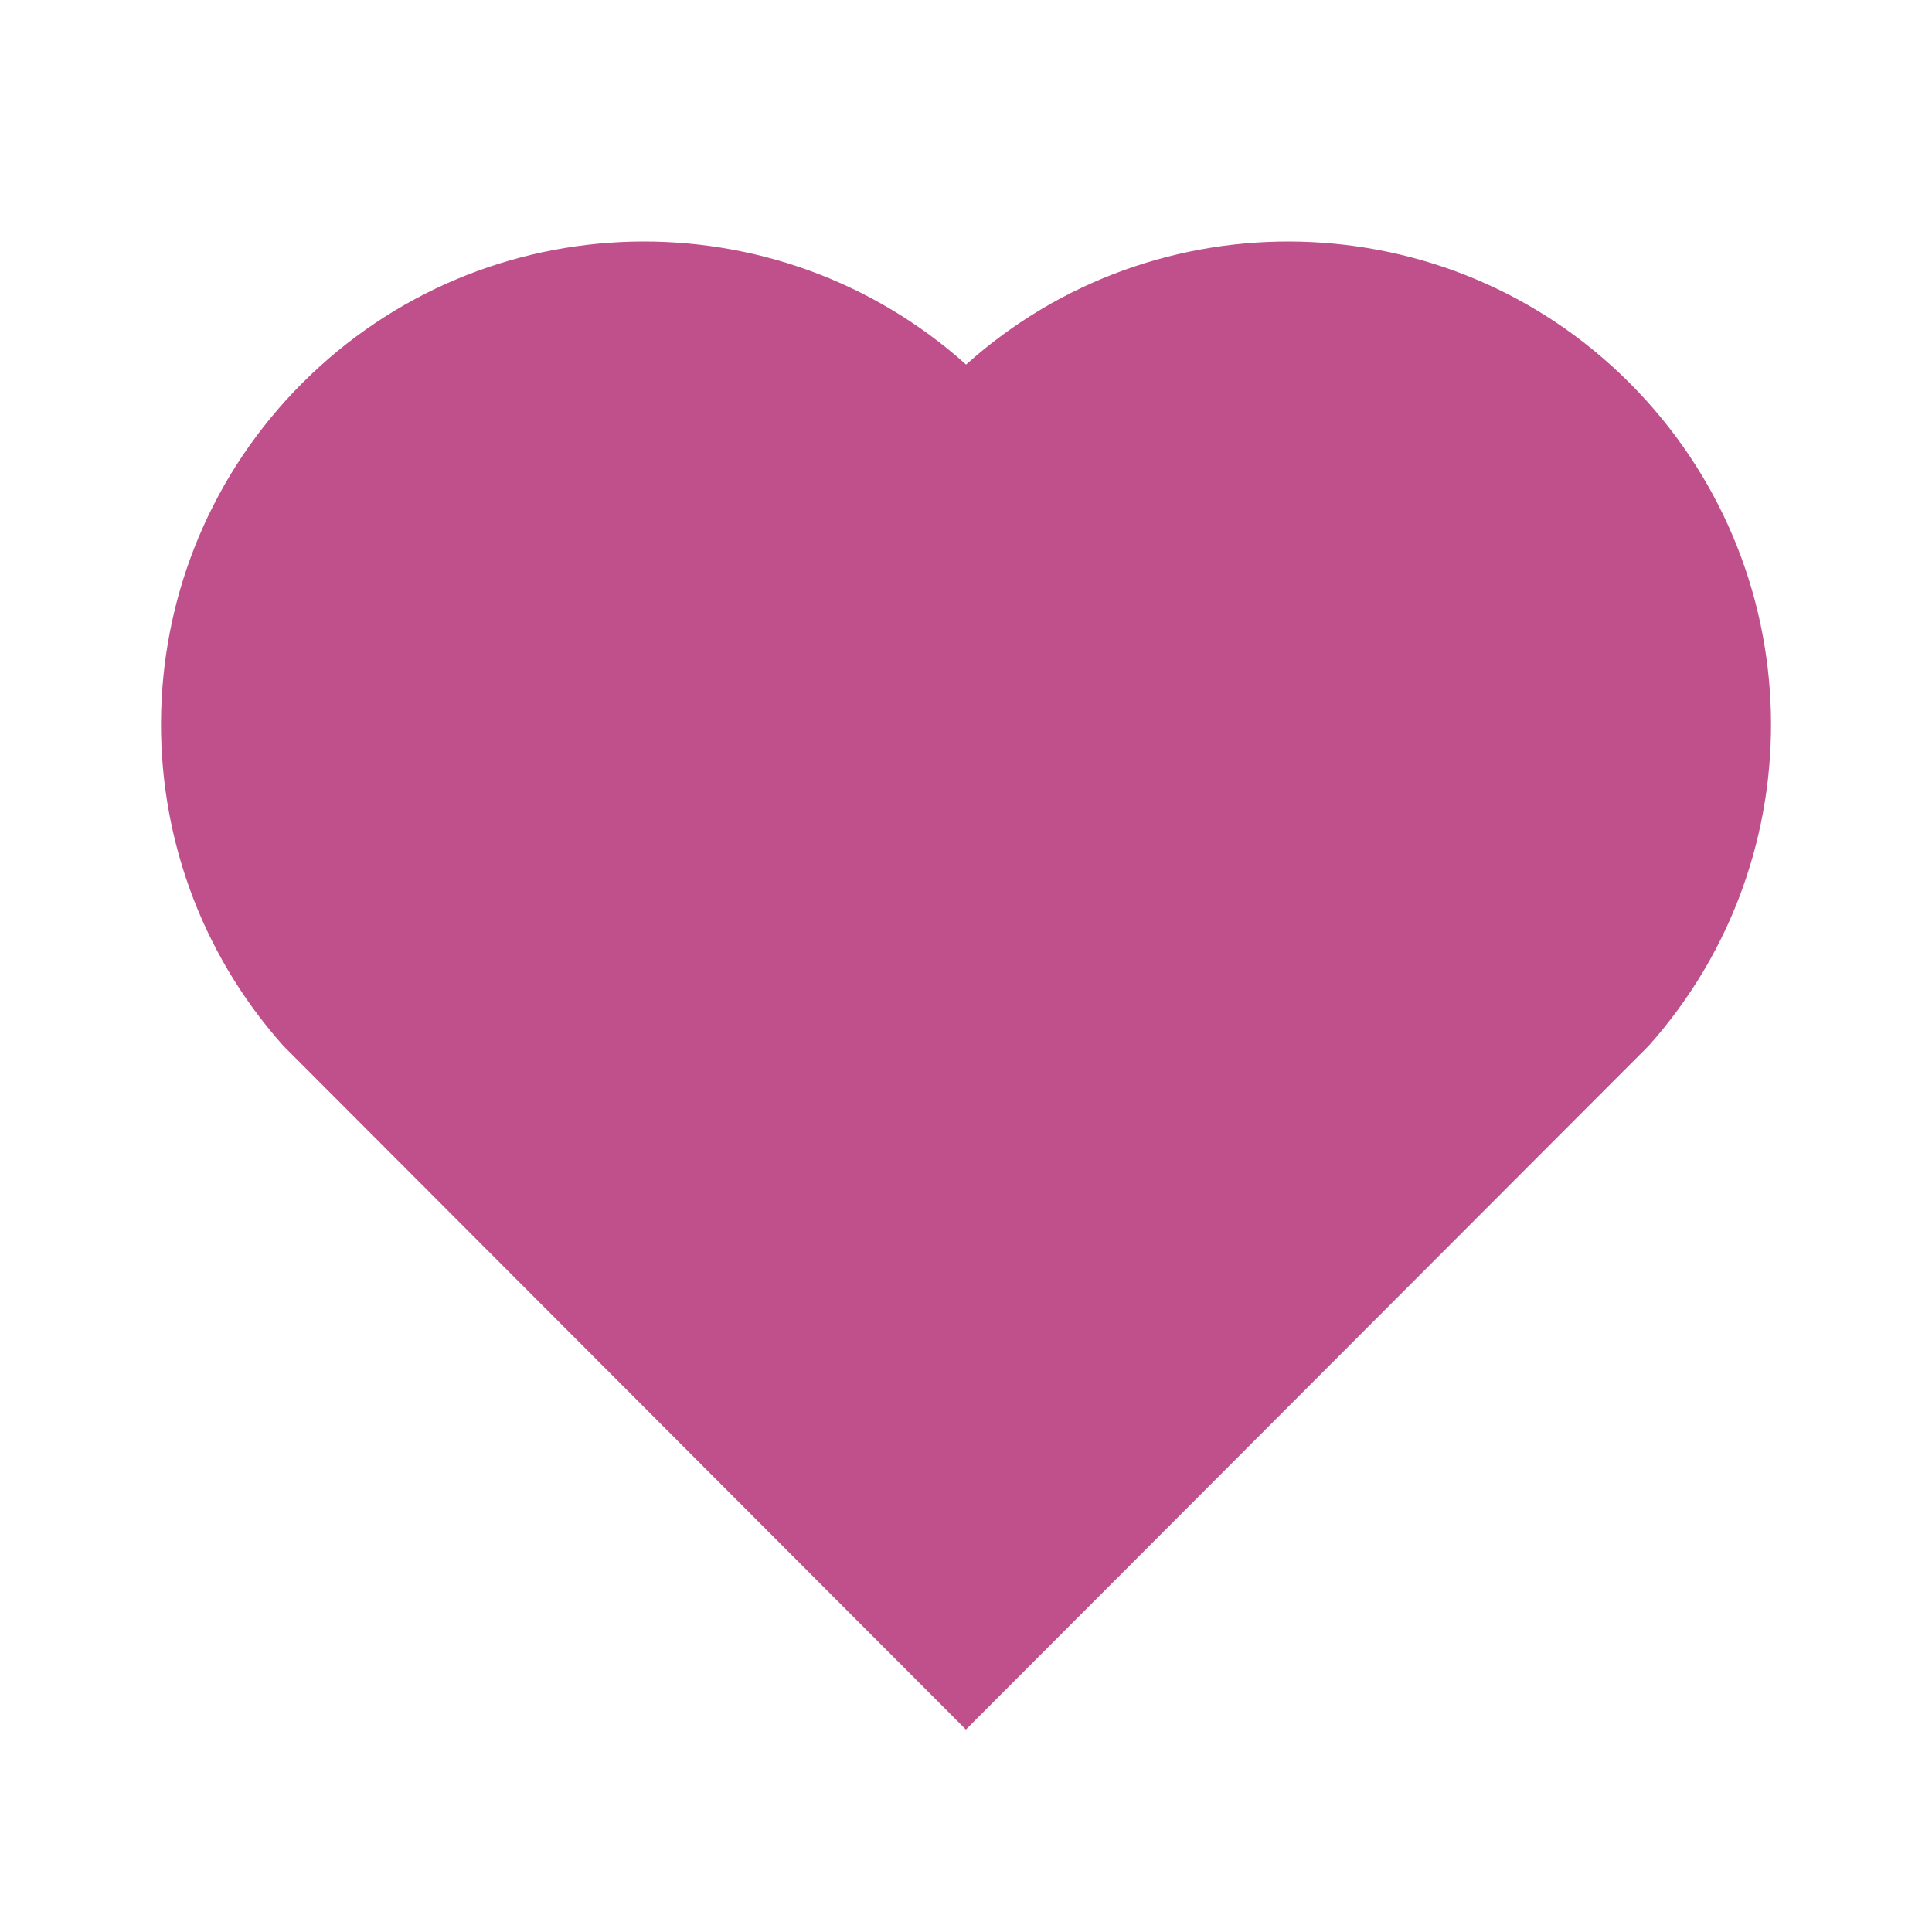
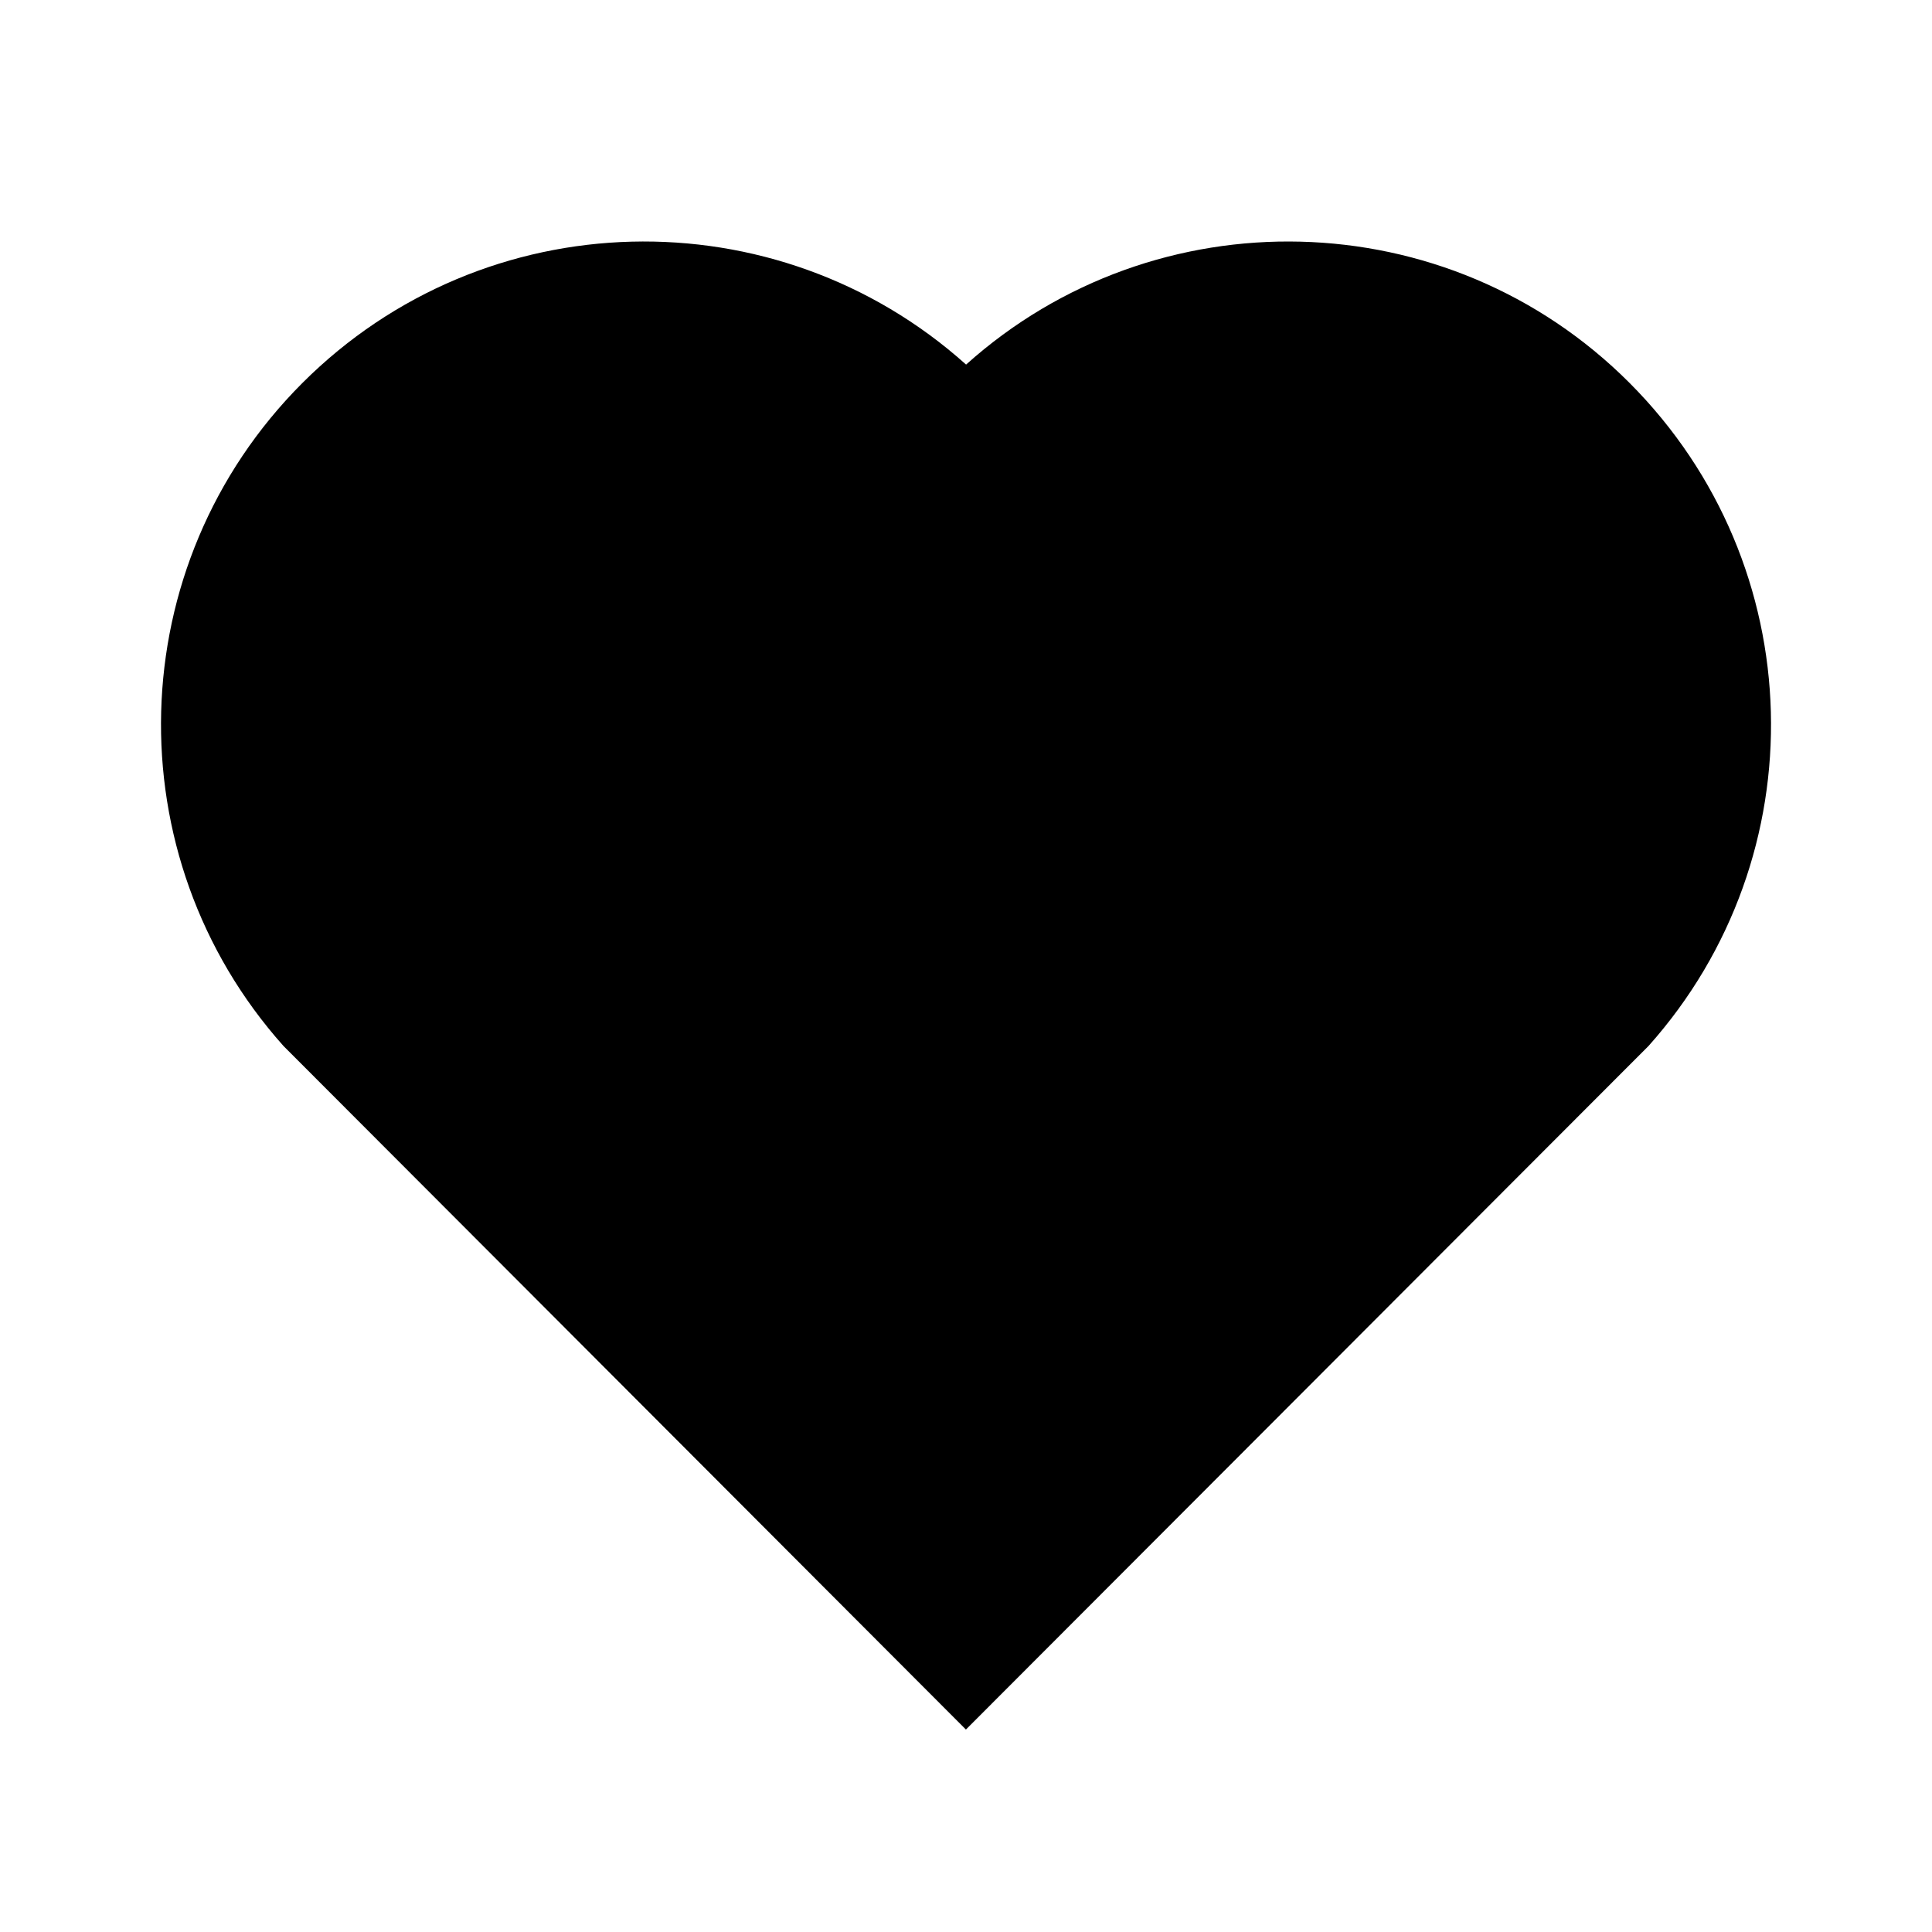
<svg xmlns="http://www.w3.org/2000/svg" width="24" height="24" viewBox="0 0 24 24" fill="none">
-   <path d="M12.001 4.529C14.35 2.42 17.98 2.49 20.243 4.757C22.505 7.025 22.583 10.637 20.479 12.993L11.999 21.485L3.521 12.993C1.417 10.637 1.496 7.019 3.757 4.757C6.022 2.493 9.645 2.417 12.001 4.529Z" fill="#BF508B" />
+   <path d="M12.001 4.529C14.35 2.42 17.98 2.49 20.243 4.757C22.505 7.025 22.583 10.637 20.479 12.993L11.999 21.485L3.521 12.993C1.417 10.637 1.496 7.019 3.757 4.757C6.022 2.493 9.645 2.417 12.001 4.529Z" fill="currentColor" />
</svg>
